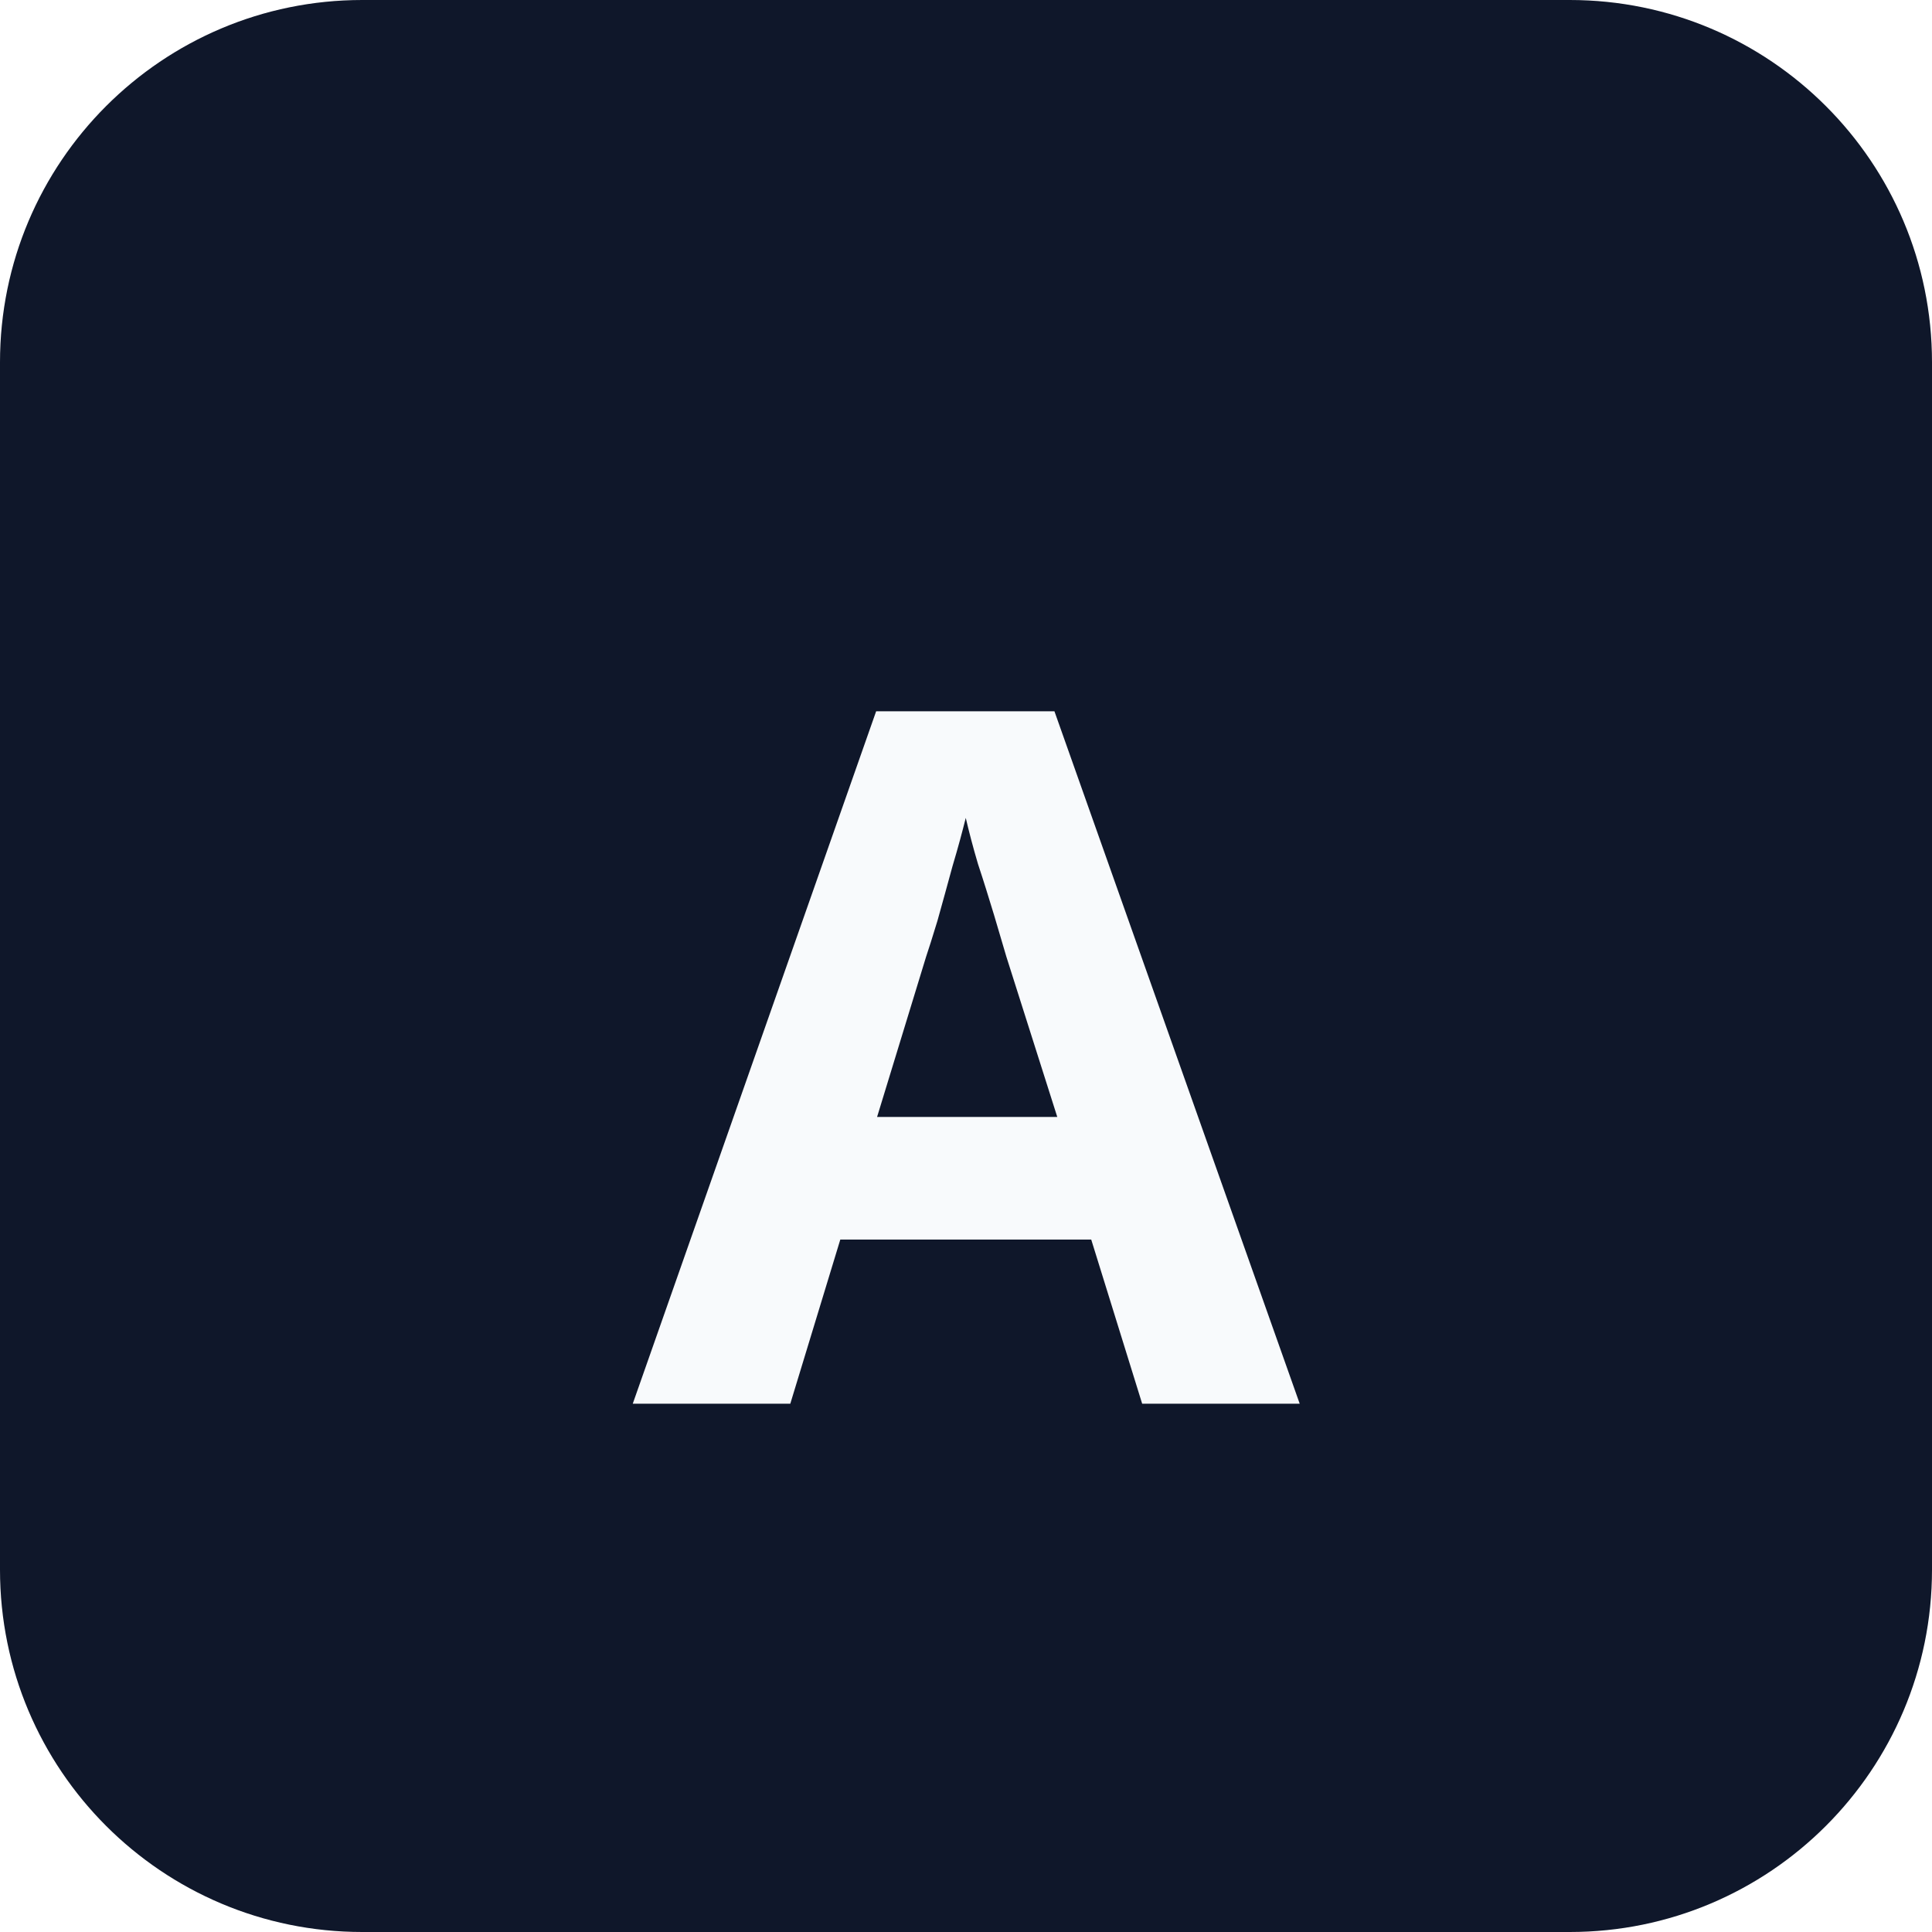
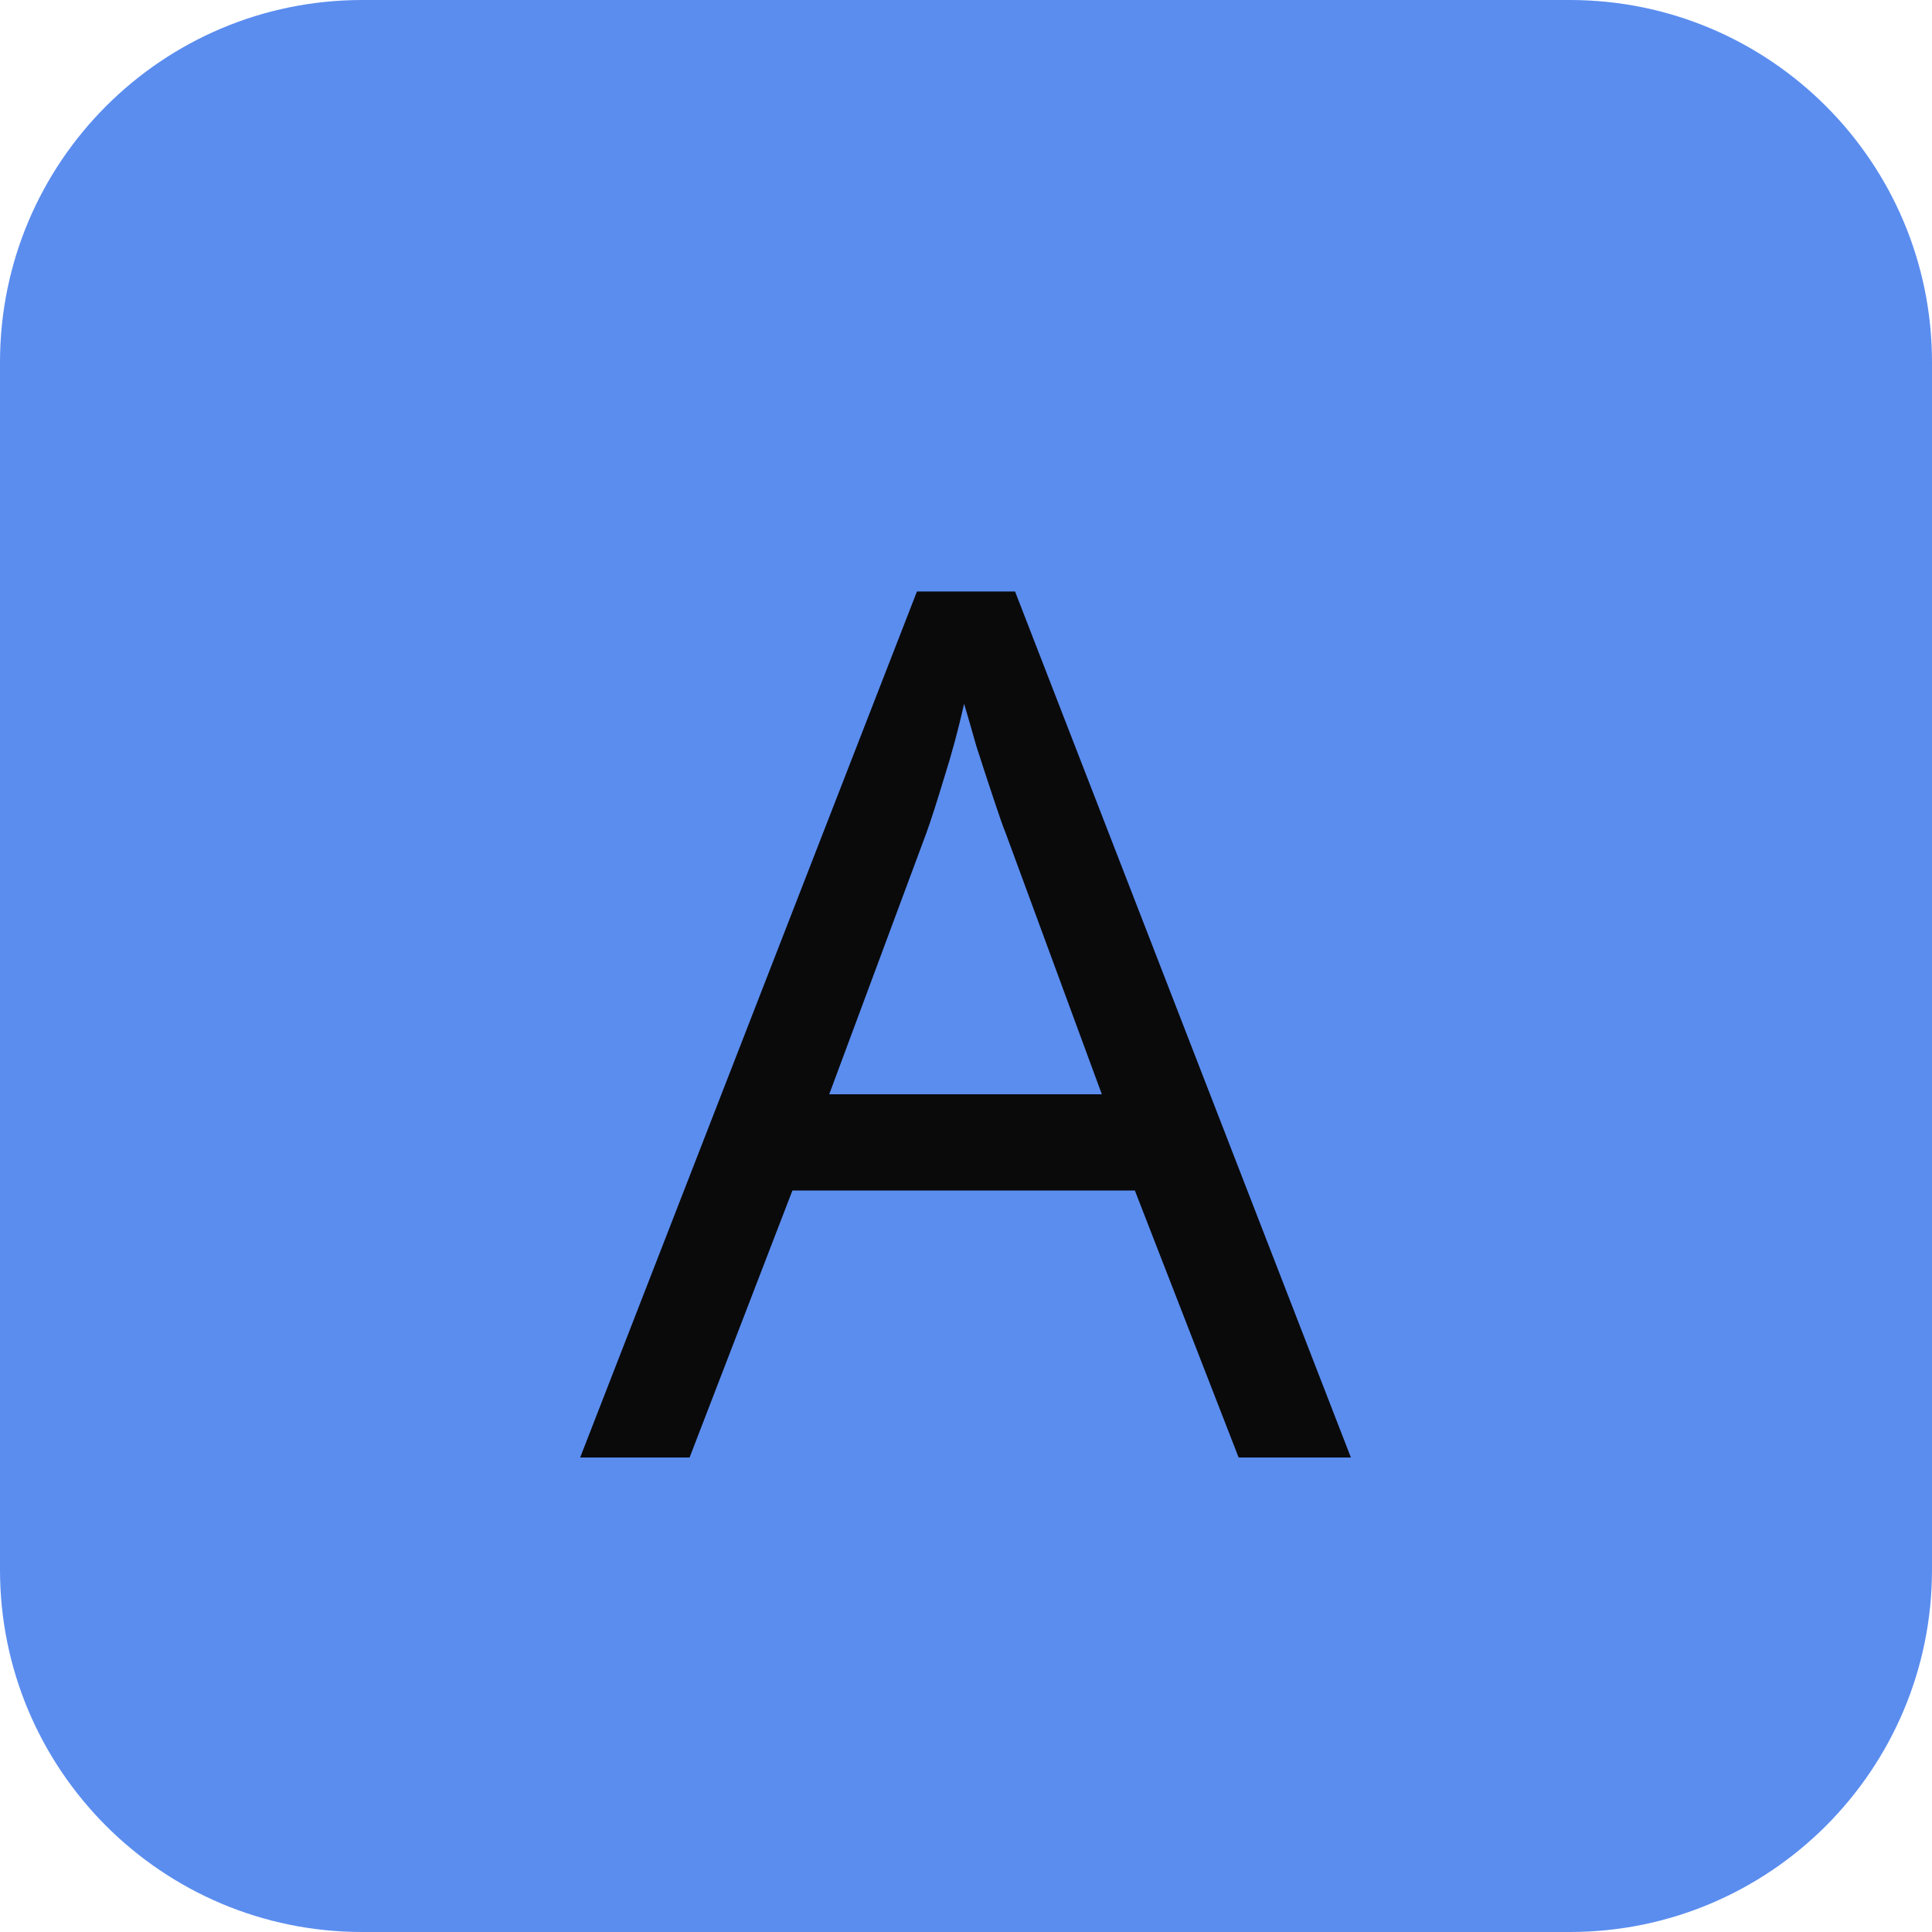
<svg xmlns="http://www.w3.org/2000/svg" viewBox="0 0 32 32">
-   <rect width="32" height="32" rx="6" fill="#0f172a" />
-   <text x="50%" y="55%" text-anchor="middle" dominant-baseline="middle" font-family="ui-sans-serif,system-ui" font-size="16" font-weight="600" fill="#f8fafc">A</text>
+   <rect width="32" height="32" rx="6" fill="#5B8DEF" />
+   <text x="50%" y="50%" dy=".06em" text-anchor="middle" dominant-baseline="middle" font-family="Geist, ui-sans-serif, system-ui, sans-serif" font-weight="500" font-size="20" fill="#0A0A0B" letter-spacing="-0.02em">A</text>
</svg>
